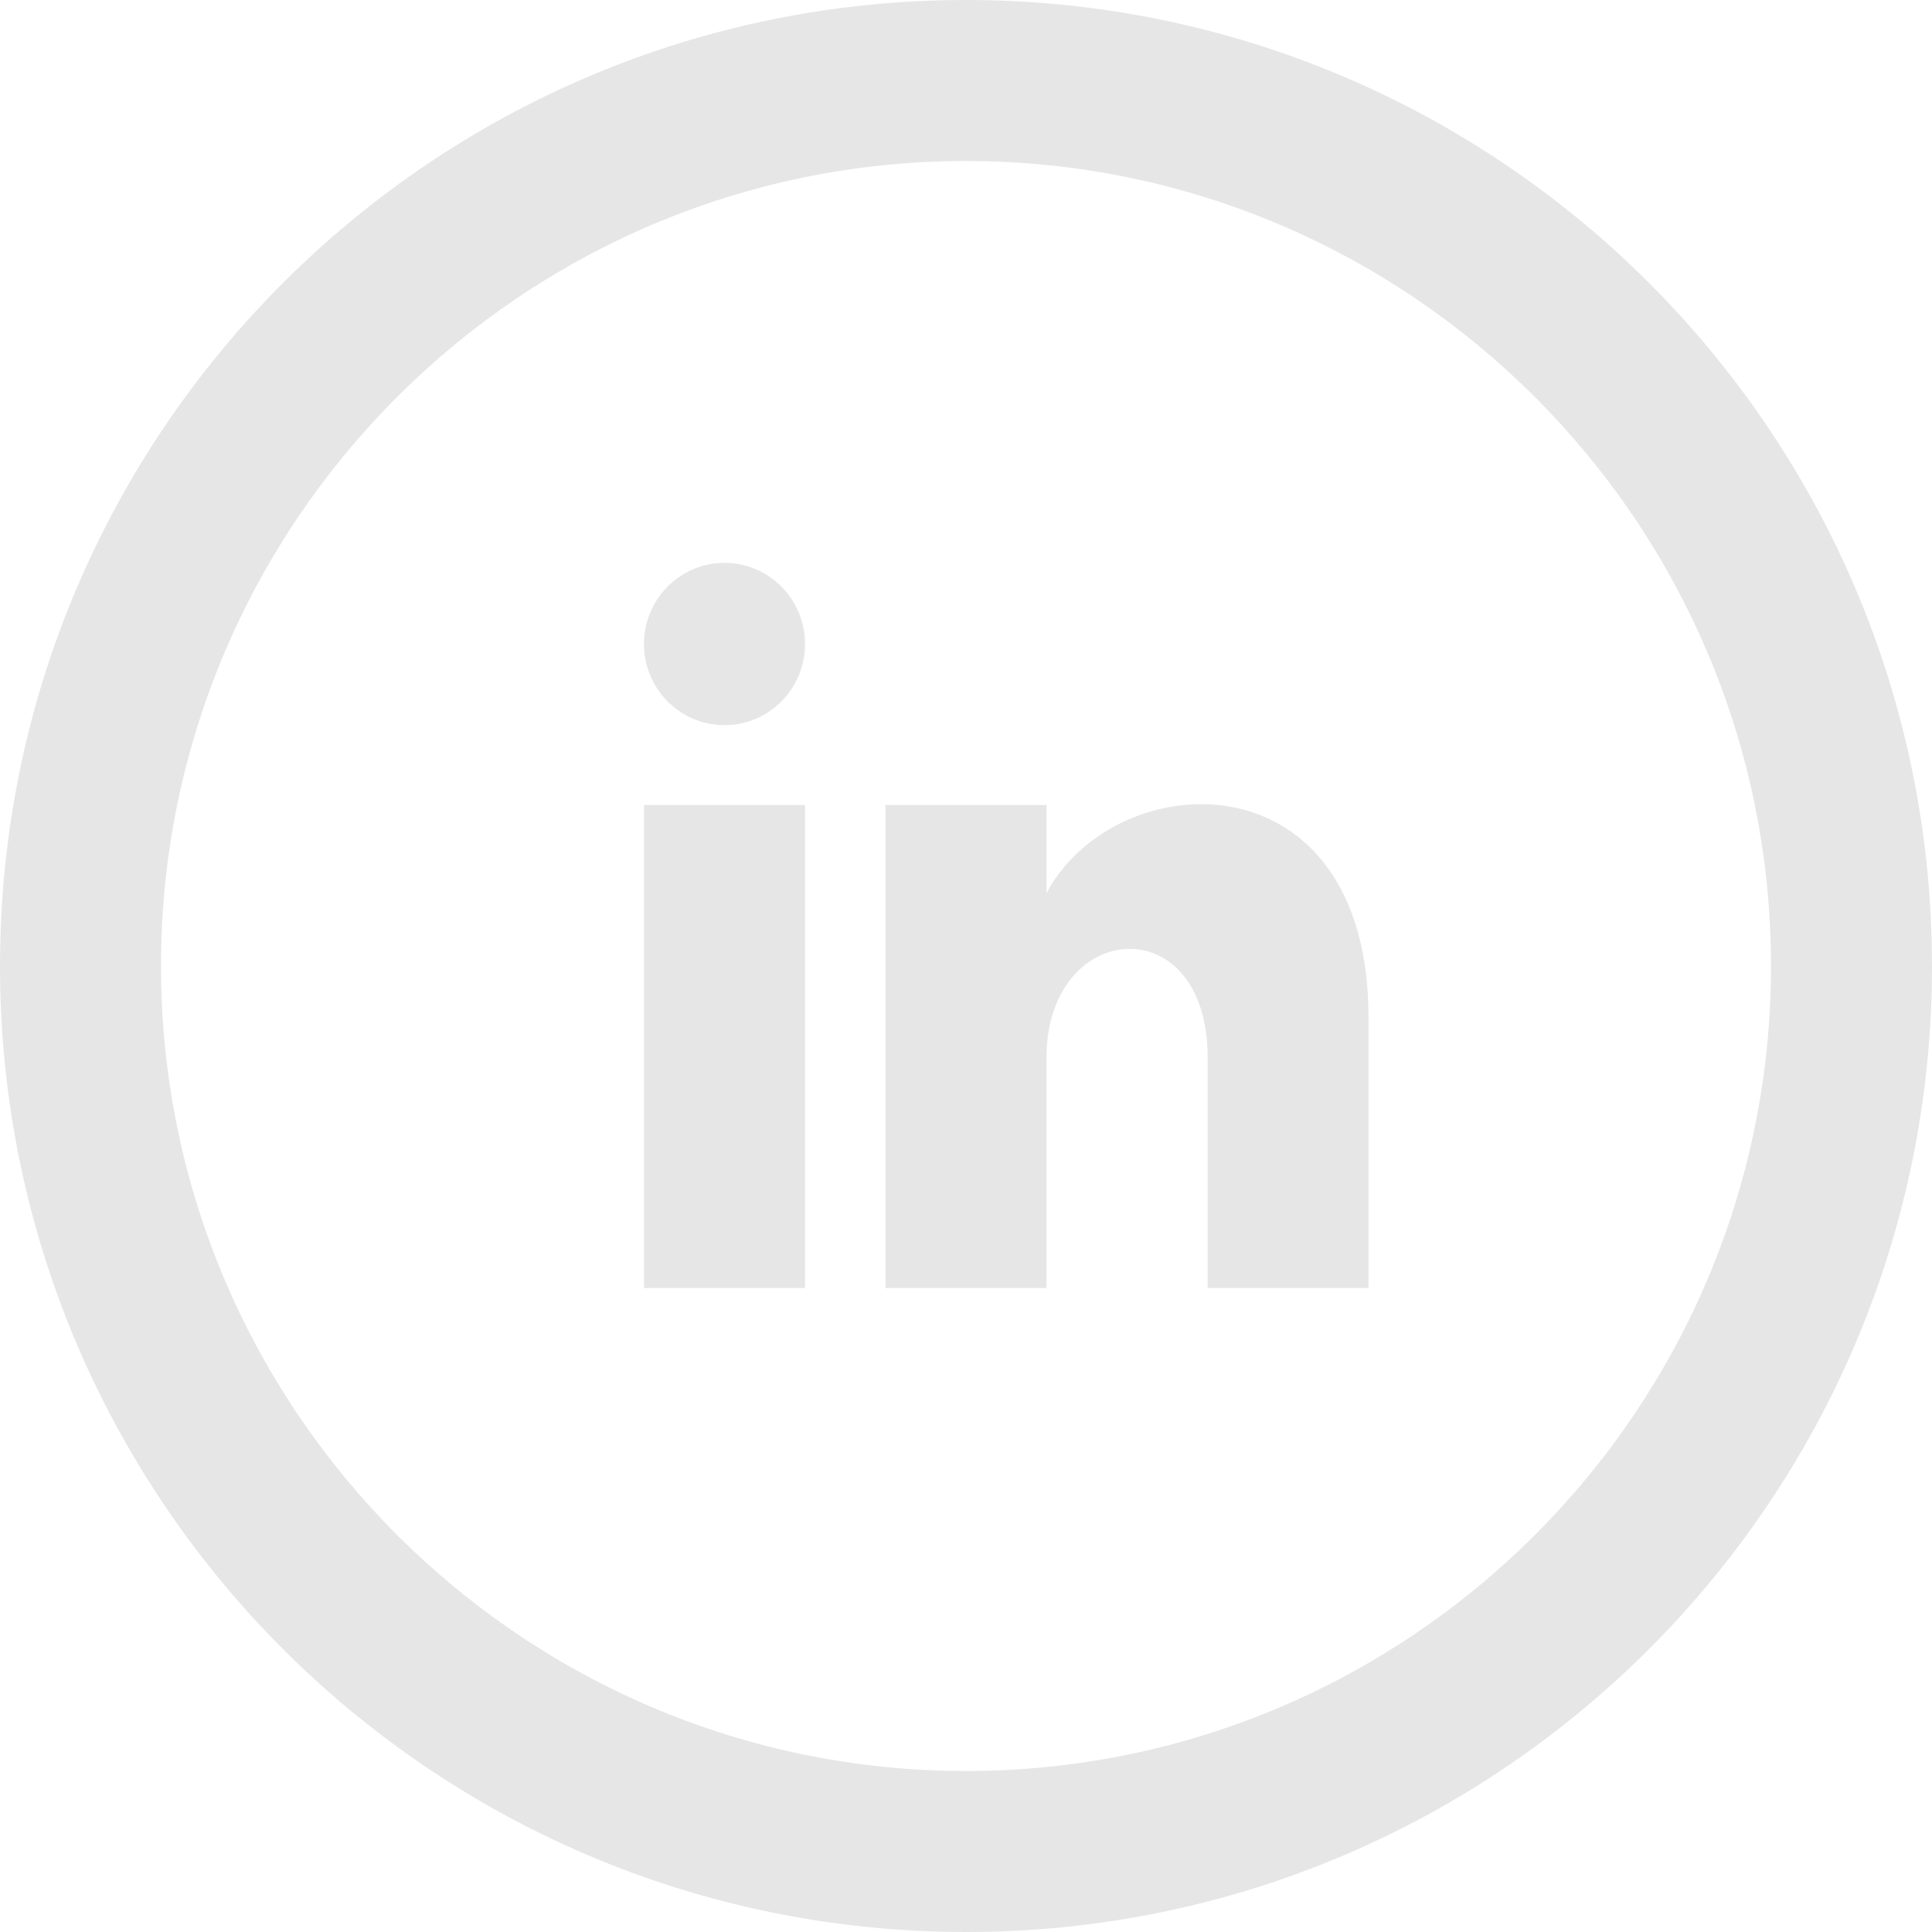
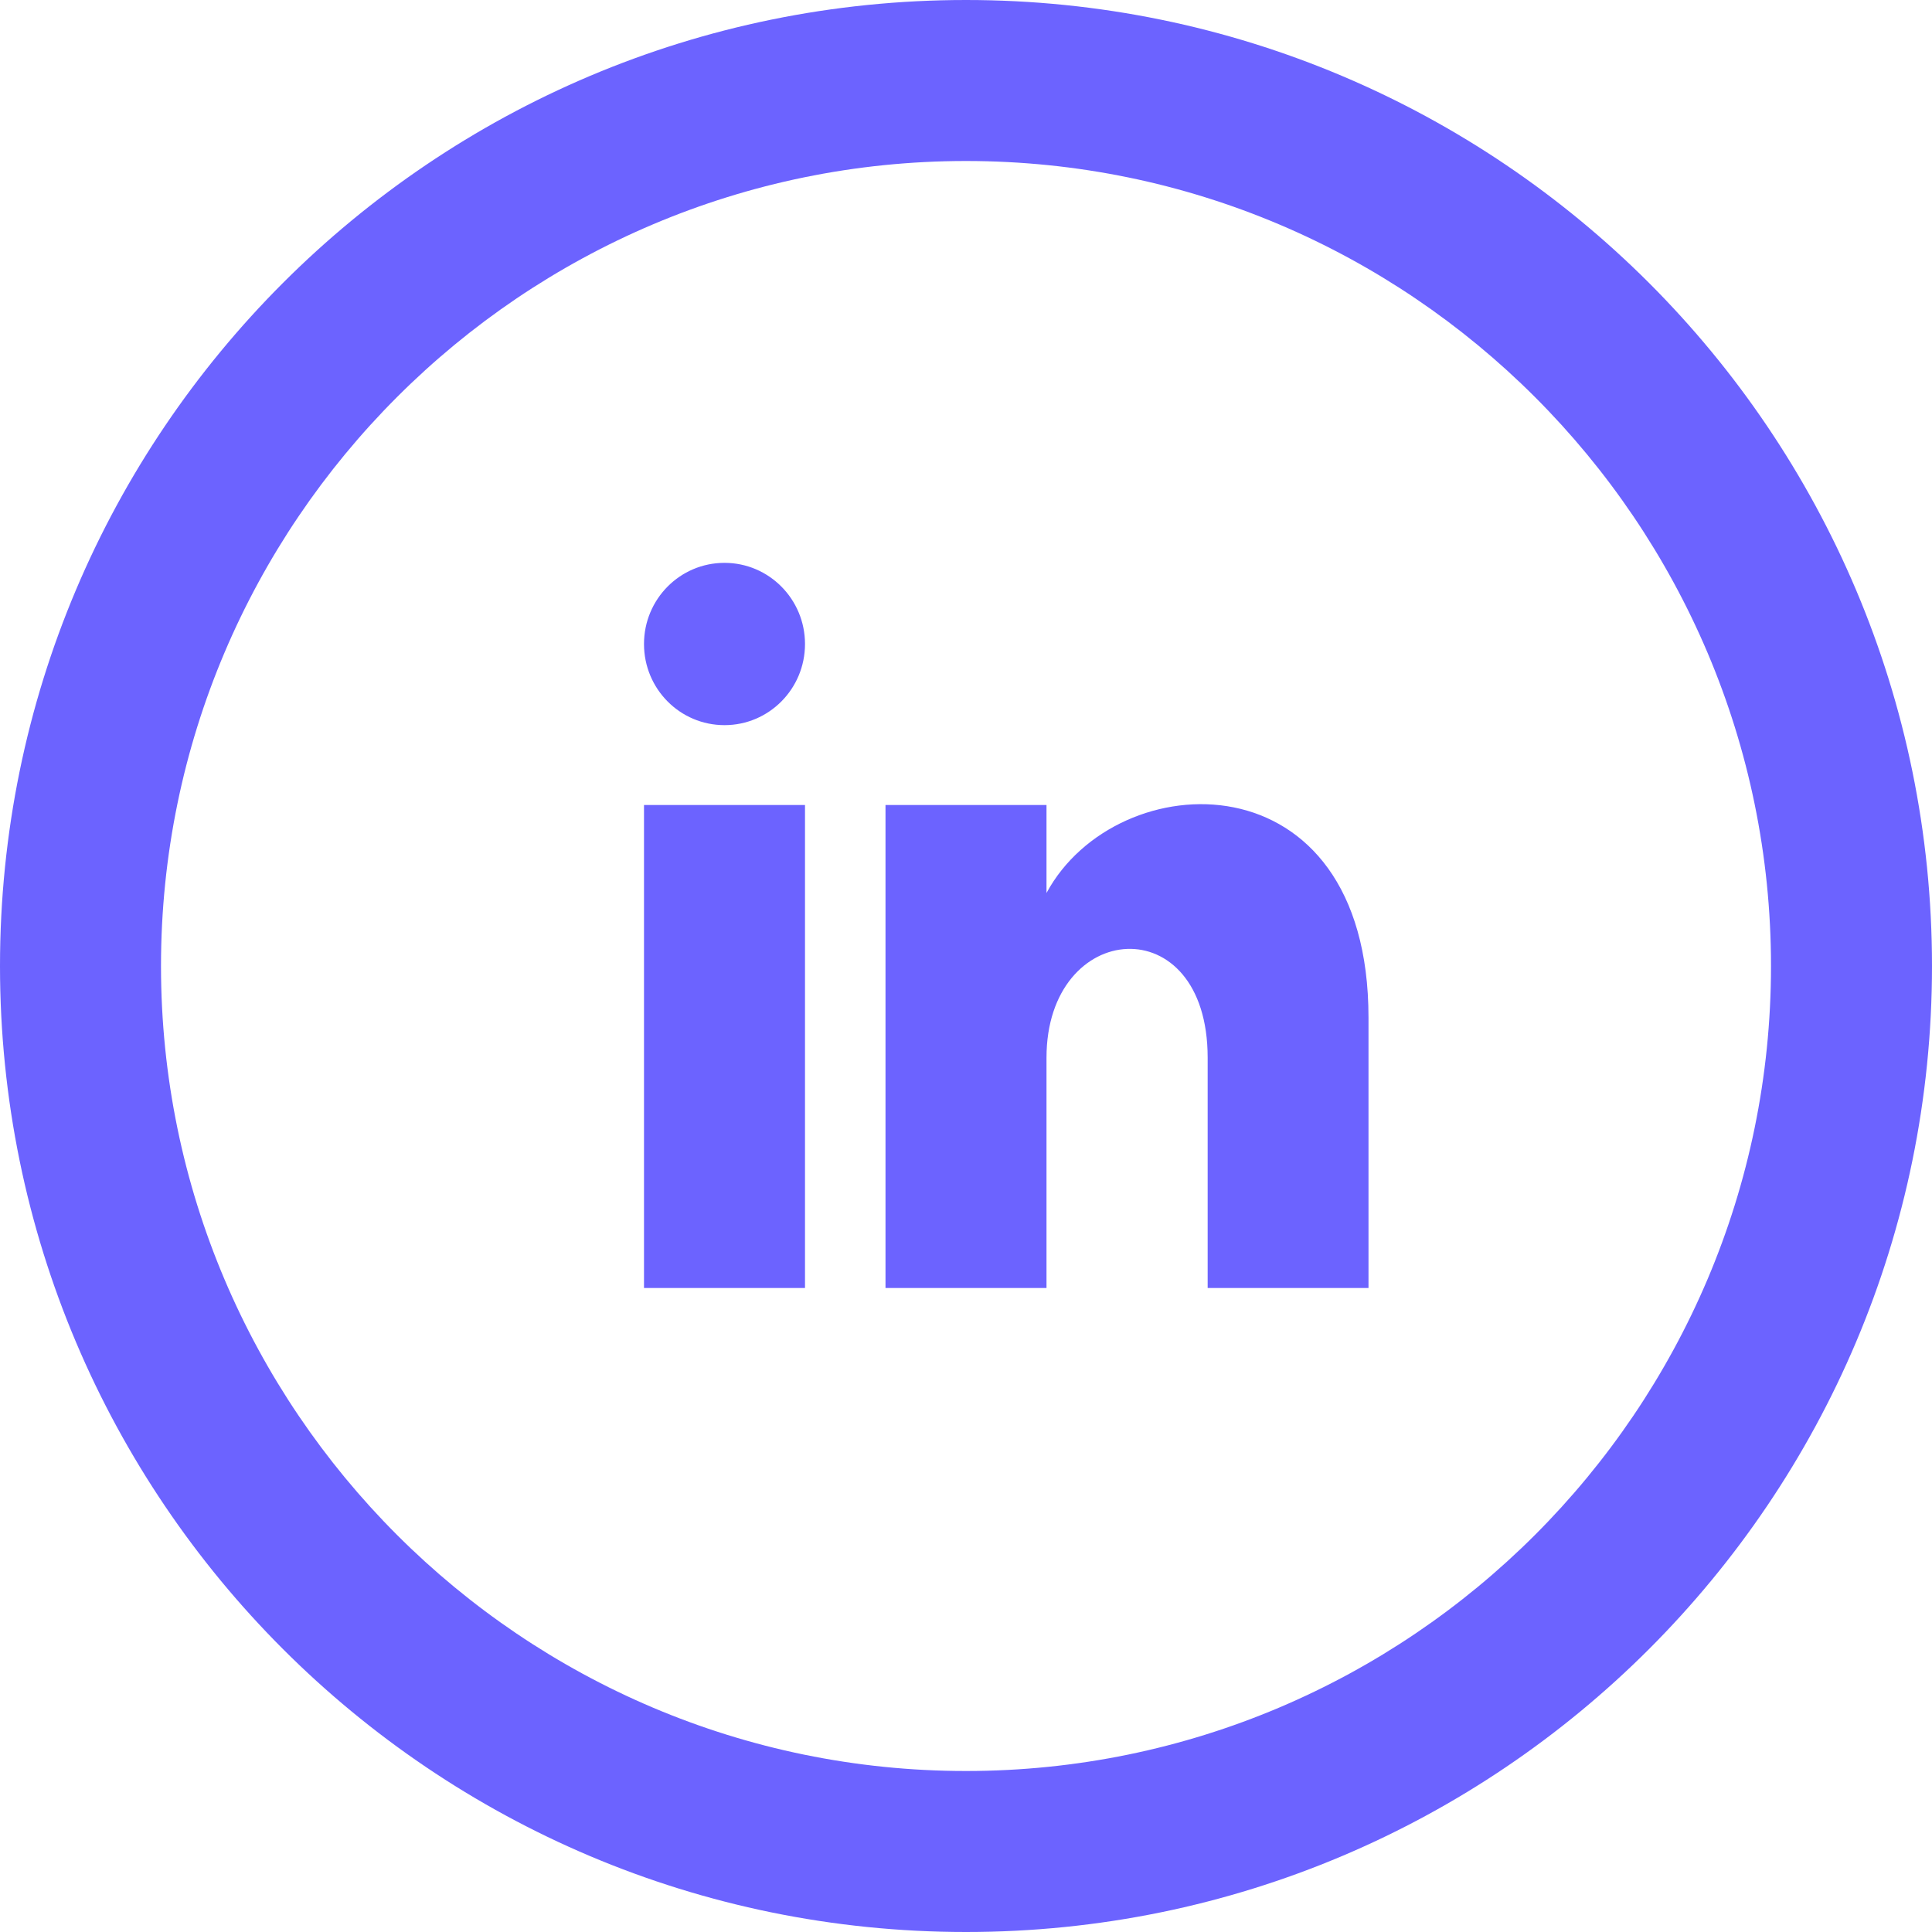
<svg xmlns="http://www.w3.org/2000/svg" width="50" height="50" viewBox="0 0 24 24">
-   <path d="M12 2c5.514 0 10 4.486 10 10s-4.486 10-10 10-10-4.486-10-10 4.486-10 10-10zm0-2c-6.627 0-12 5.373-12 12s5.373 12 12 12 12-5.373 12-12-5.373-12-12-12zm-2 8c0 .557-.447 1.008-1 1.008s-1-.45-1-1.008c0-.557.447-1.008 1-1.008s1 .452 1 1.008zm0 2h-2v6h2v-6zm3 0h-2v6h2v-2.861c0-1.722 2.002-1.881 2.002 0v2.861h1.998v-3.359c0-3.284-3.128-3.164-4-1.548v-1.093z" fill="#e6e6e6" />
+   <path d="M12 2c5.514 0 10 4.486 10 10s-4.486 10-10 10-10-4.486-10-10 4.486-10 10-10zm0-2c-6.627 0-12 5.373-12 12s5.373 12 12 12 12-5.373 12-12-5.373-12-12-12zm-2 8c0 .557-.447 1.008-1 1.008s-1-.45-1-1.008c0-.557.447-1.008 1-1.008s1 .452 1 1.008zm0 2h-2v6h2v-6zm3 0h-2v6h2v-2.861c0-1.722 2.002-1.881 2.002 0v2.861h1.998v-3.359c0-3.284-3.128-3.164-4-1.548v-1.093z" fill="#6c63ff" />
</svg>
